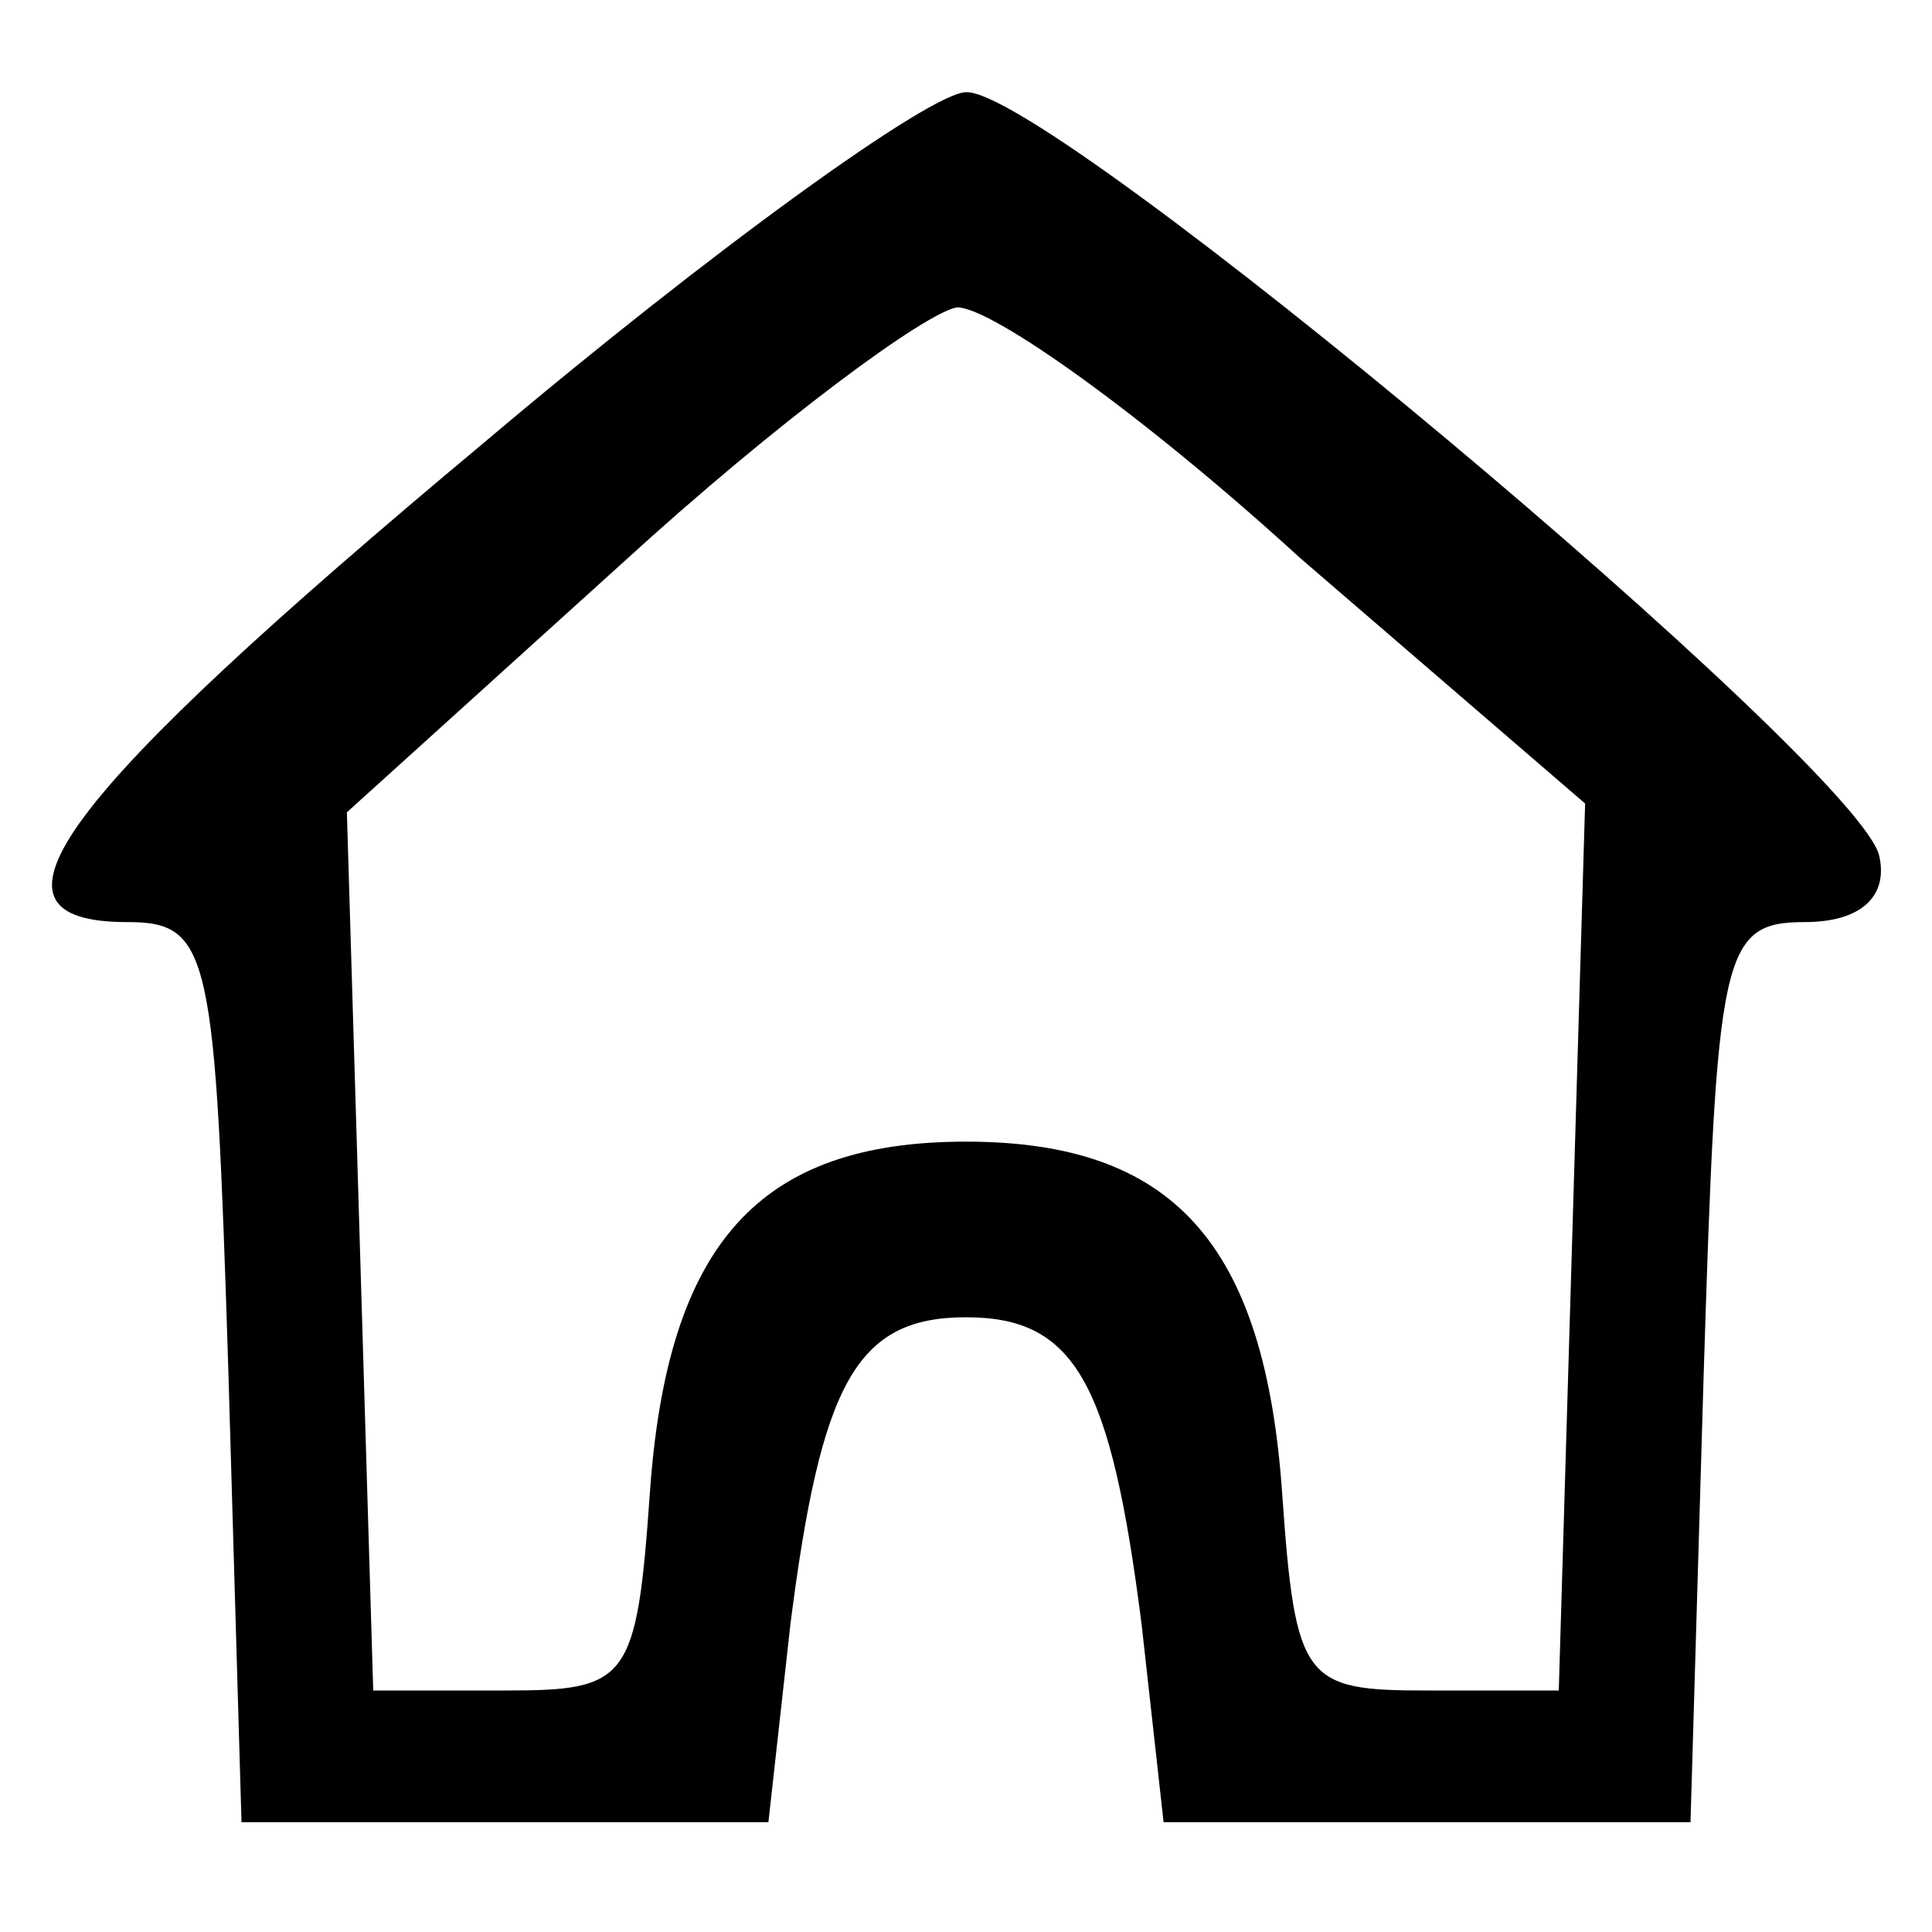
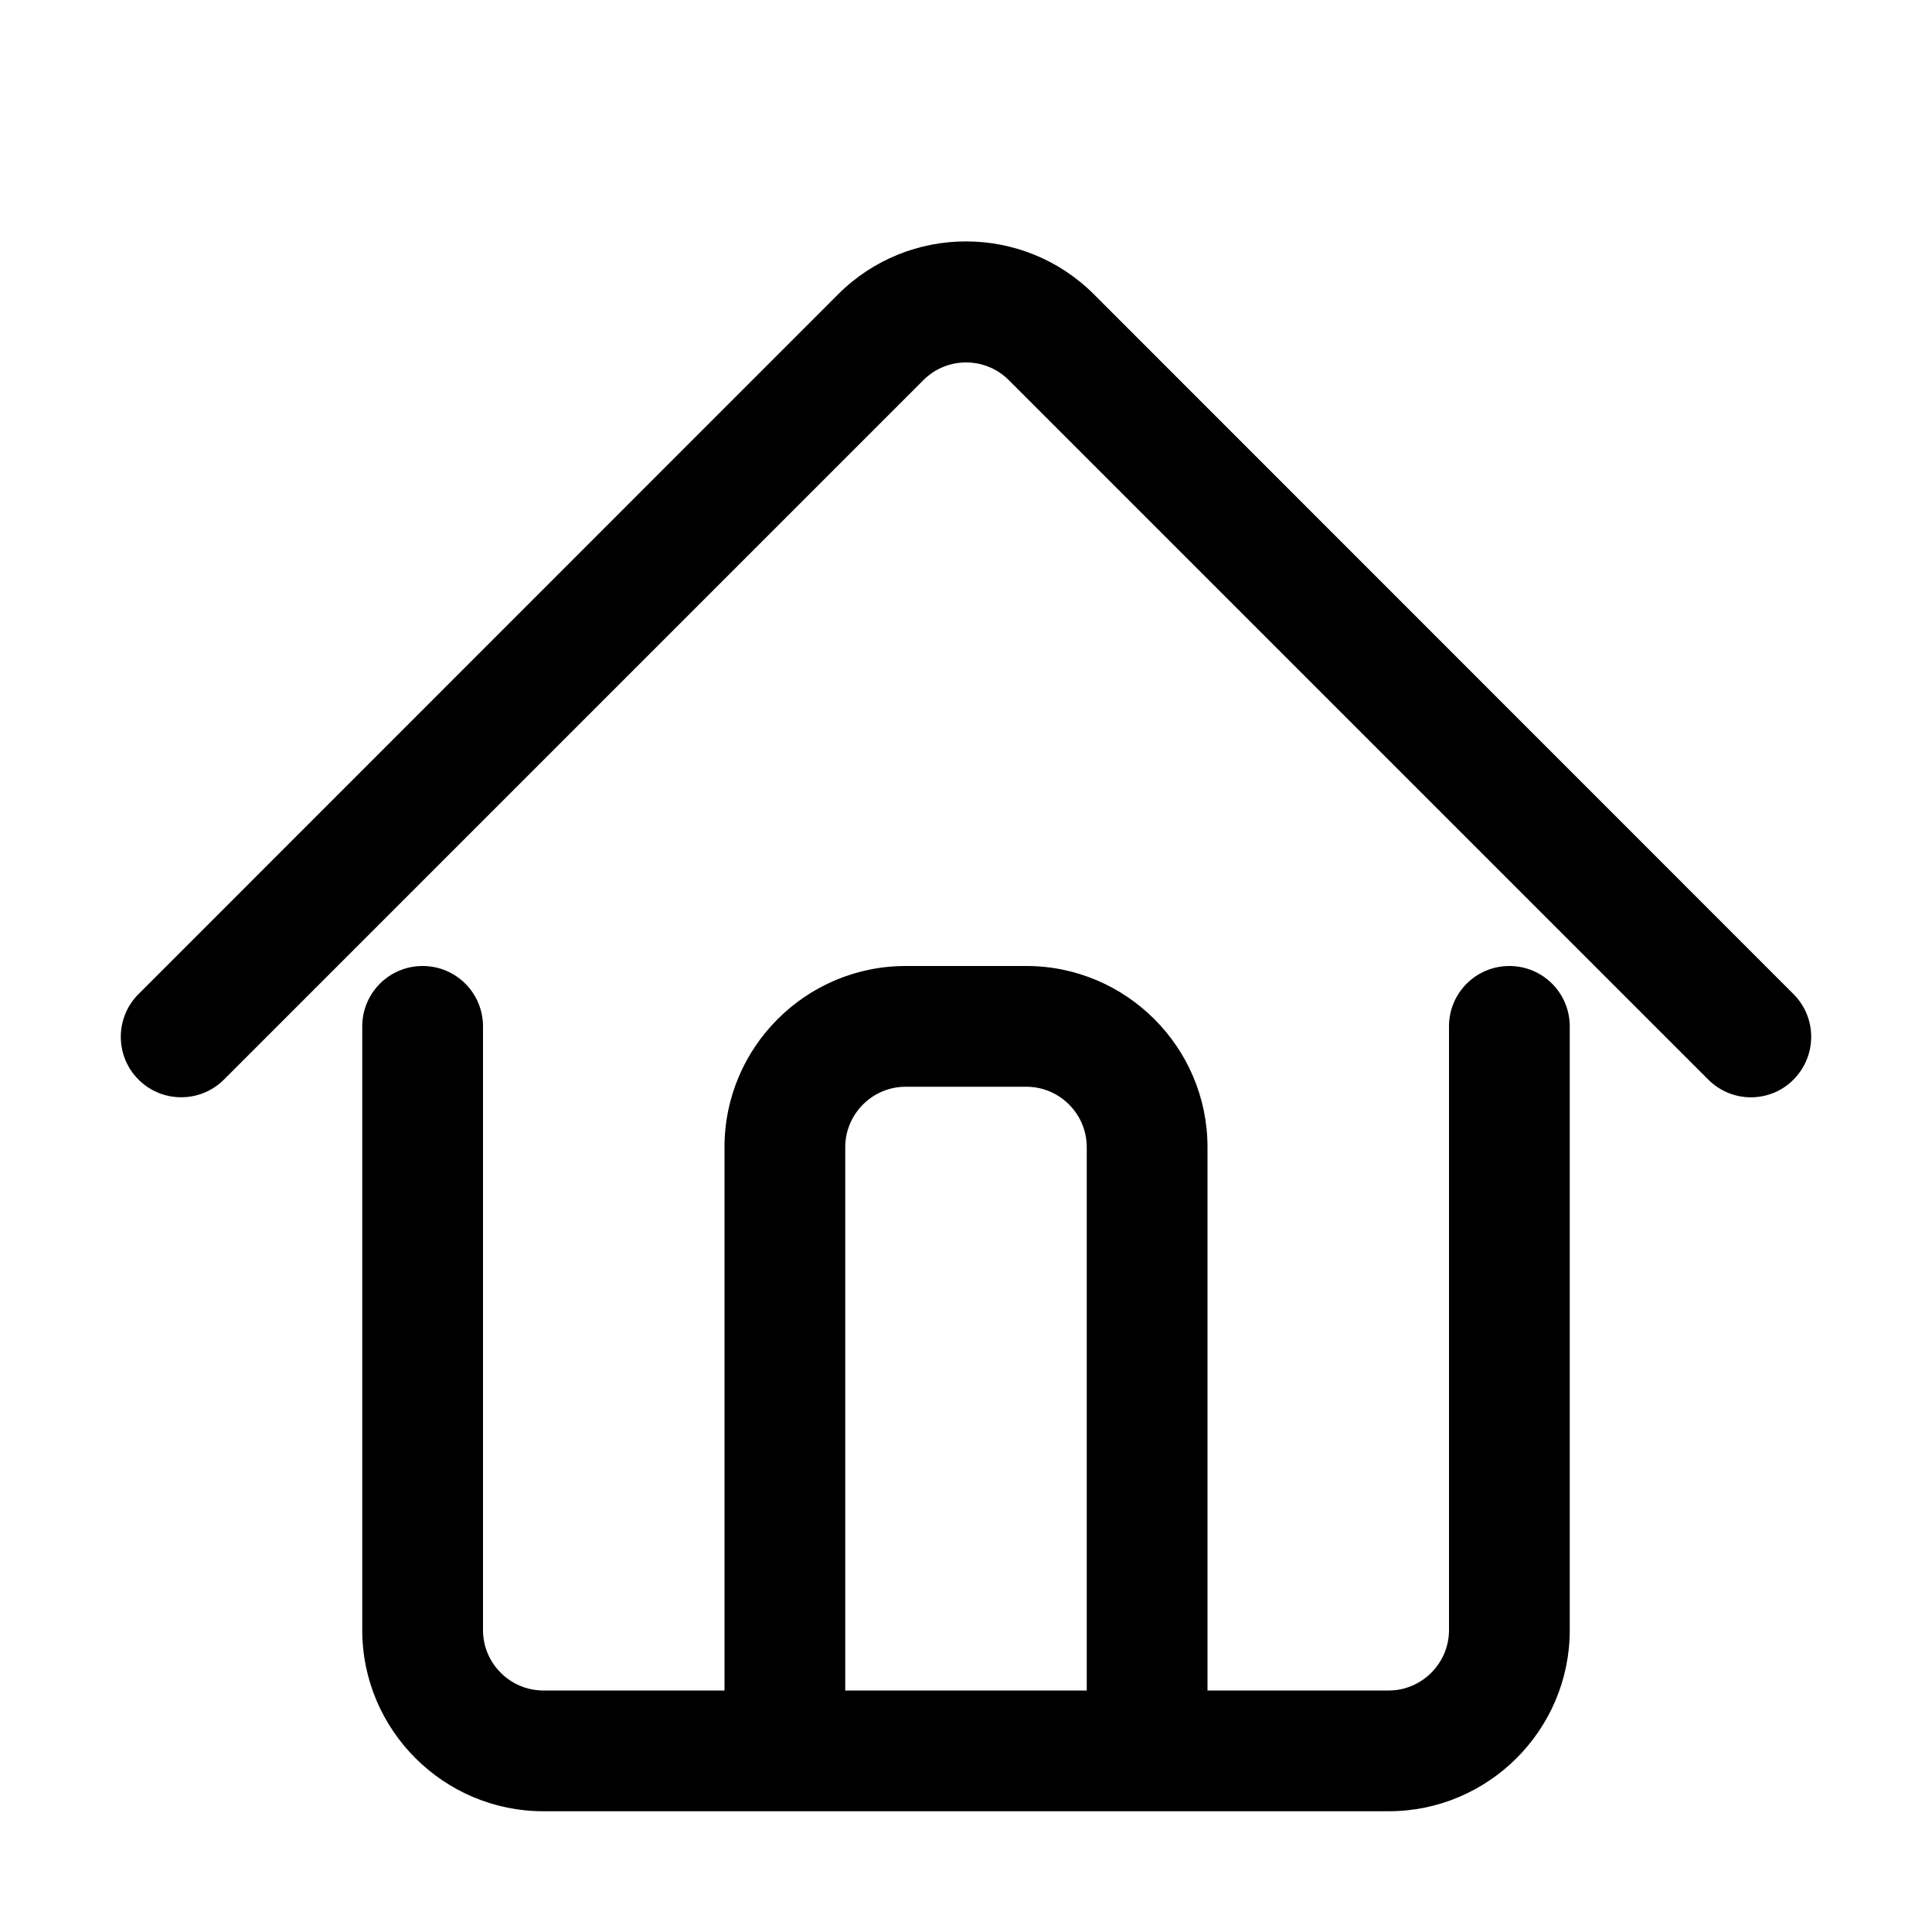
- <svg xmlns="http://www.w3.org/2000/svg" version="1.0" width="44pt" height="44pt" viewBox="0 0 44 44" preserveAspectRatio="xMidYMid meet">
-   <g transform="translate(0,44) scale(0.1,-0.1)" fill="#000000" stroke="none">
-     <path d="M110 339 c-97 -81 -118 -109 -81 -109 19 0 20 -7 23 -102 l3 -103 60 0 60 0 5 45 c7 55 15 70 40 70 25 0 33 -15 40 -70 l5 -45 60 0 60 0 3 102 c3 96 4 103 23 103 13 0 19 6 17 15 -4 20 -189 175 -208 174 -8 0 -58 -36 -110 -80z m186 -26 l65 -56 -3 -101 -3 -101 -30 0 c-28 0 -30 2 -33 45 -4 57 -25 80 -72 80 -47 0 -68 -23 -72 -80 -3 -43 -5 -45 -33 -45 l-30 0 -3 100 -3 100 63 57 c35 32 69 57 76 58 8 0 43 -25 78 -57z" />
-   </g>
+ <svg xmlns="http://www.w3.org/2000/svg" class="icon" style="width: 5em; height: 5em;vertical-align: middle;overflow: hidden;" viewBox="0 0 1024 1024" version="1.1">
+   <path d="M950.6 526.9L579.8 156c-37.4-37.4-98.2-37.4-135.6 0L73.4 526.9c-12.5 12.5-12.5 32.8 0 45.3s32.8 12.5 45.3 0l370.8-370.8c12.4-12.4 32.7-12.4 45.1 0l370.8 370.8c6.2 6.2 14.4 9.4 22.6 9.4s16.4-3.1 22.6-9.4c12.5-12.6 12.5-32.8 0-45.3zM800 512c-17.7 0-32 14.3-32 32v320c0 17.6-14.4 32-32 32h-96V608c0-52.9-43.1-96-96-96h-64c-52.9 0-96 43.1-96 96v288h-96c-17.6 0-32-14.4-32-32V544c0-17.7-14.3-32-32-32s-32 14.3-32 32v320c0 52.9 43.1 96 96 96h448c52.9 0 96-43.1 96-96V544c0-17.7-14.3-32-32-32zM448 896V608c0-17.6 14.4-32 32-32h64c17.6 0 32 14.4 32 32v288H448z" fill="#000000" />
</svg>
